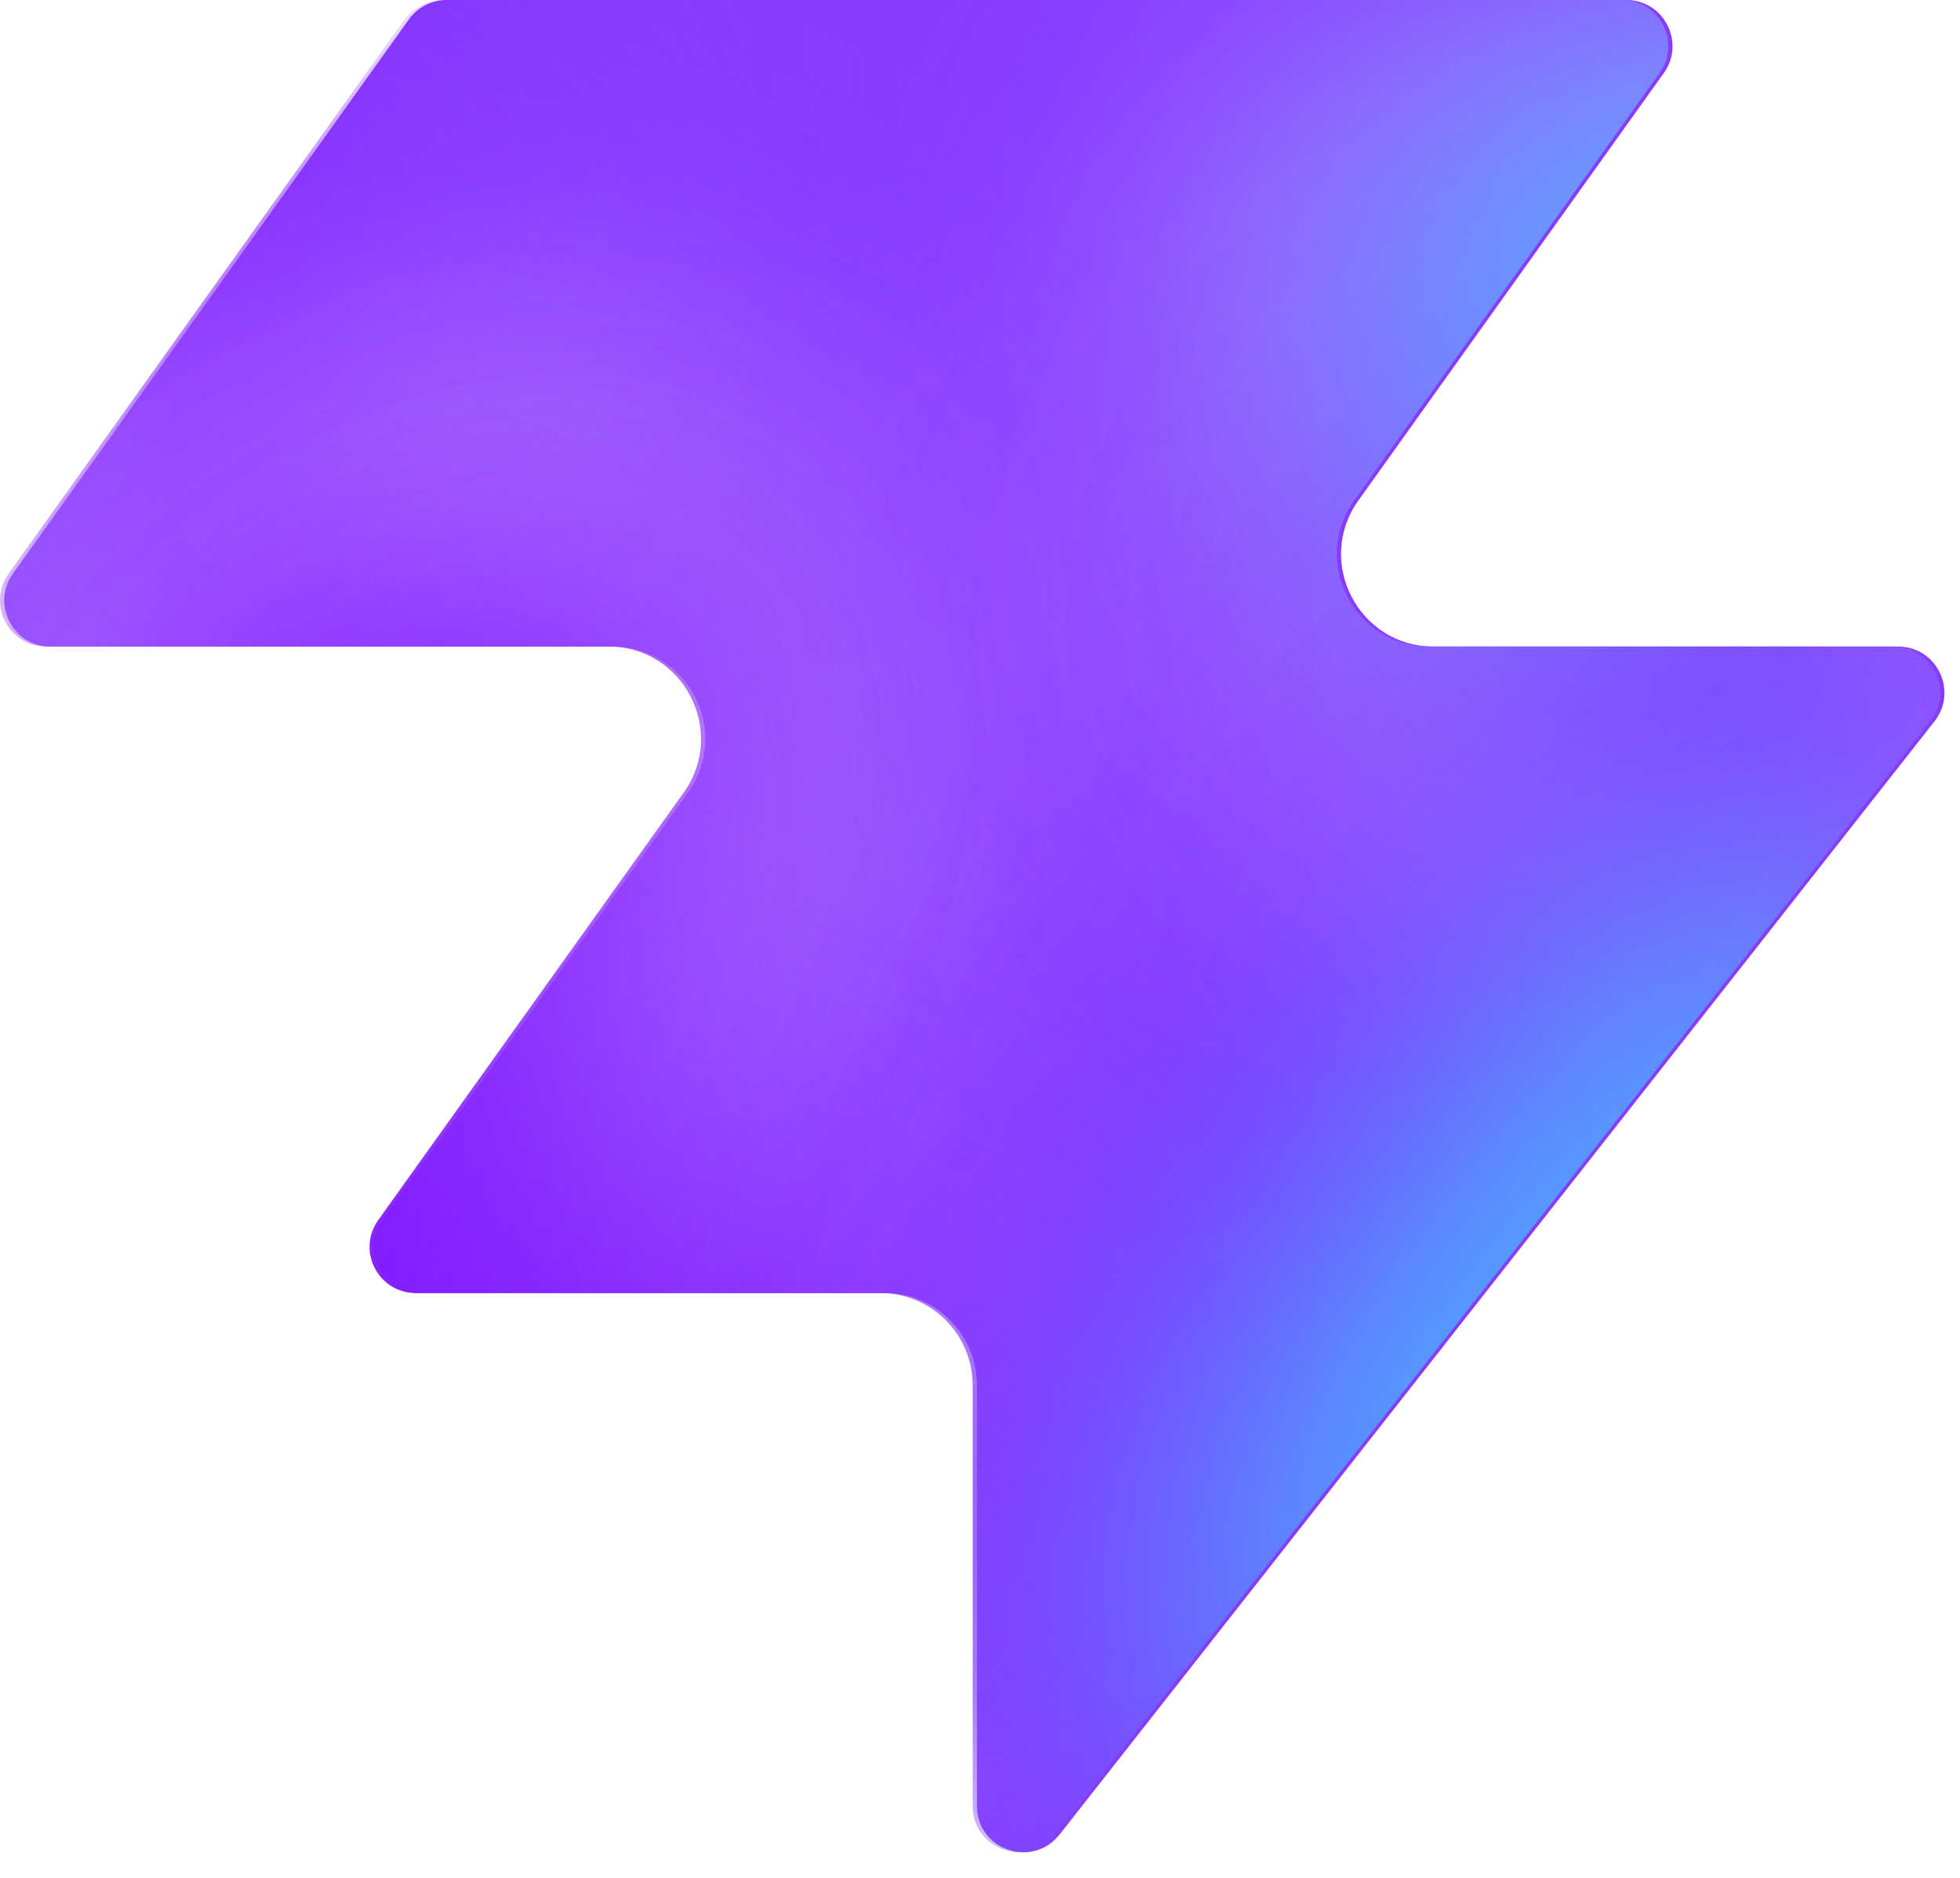
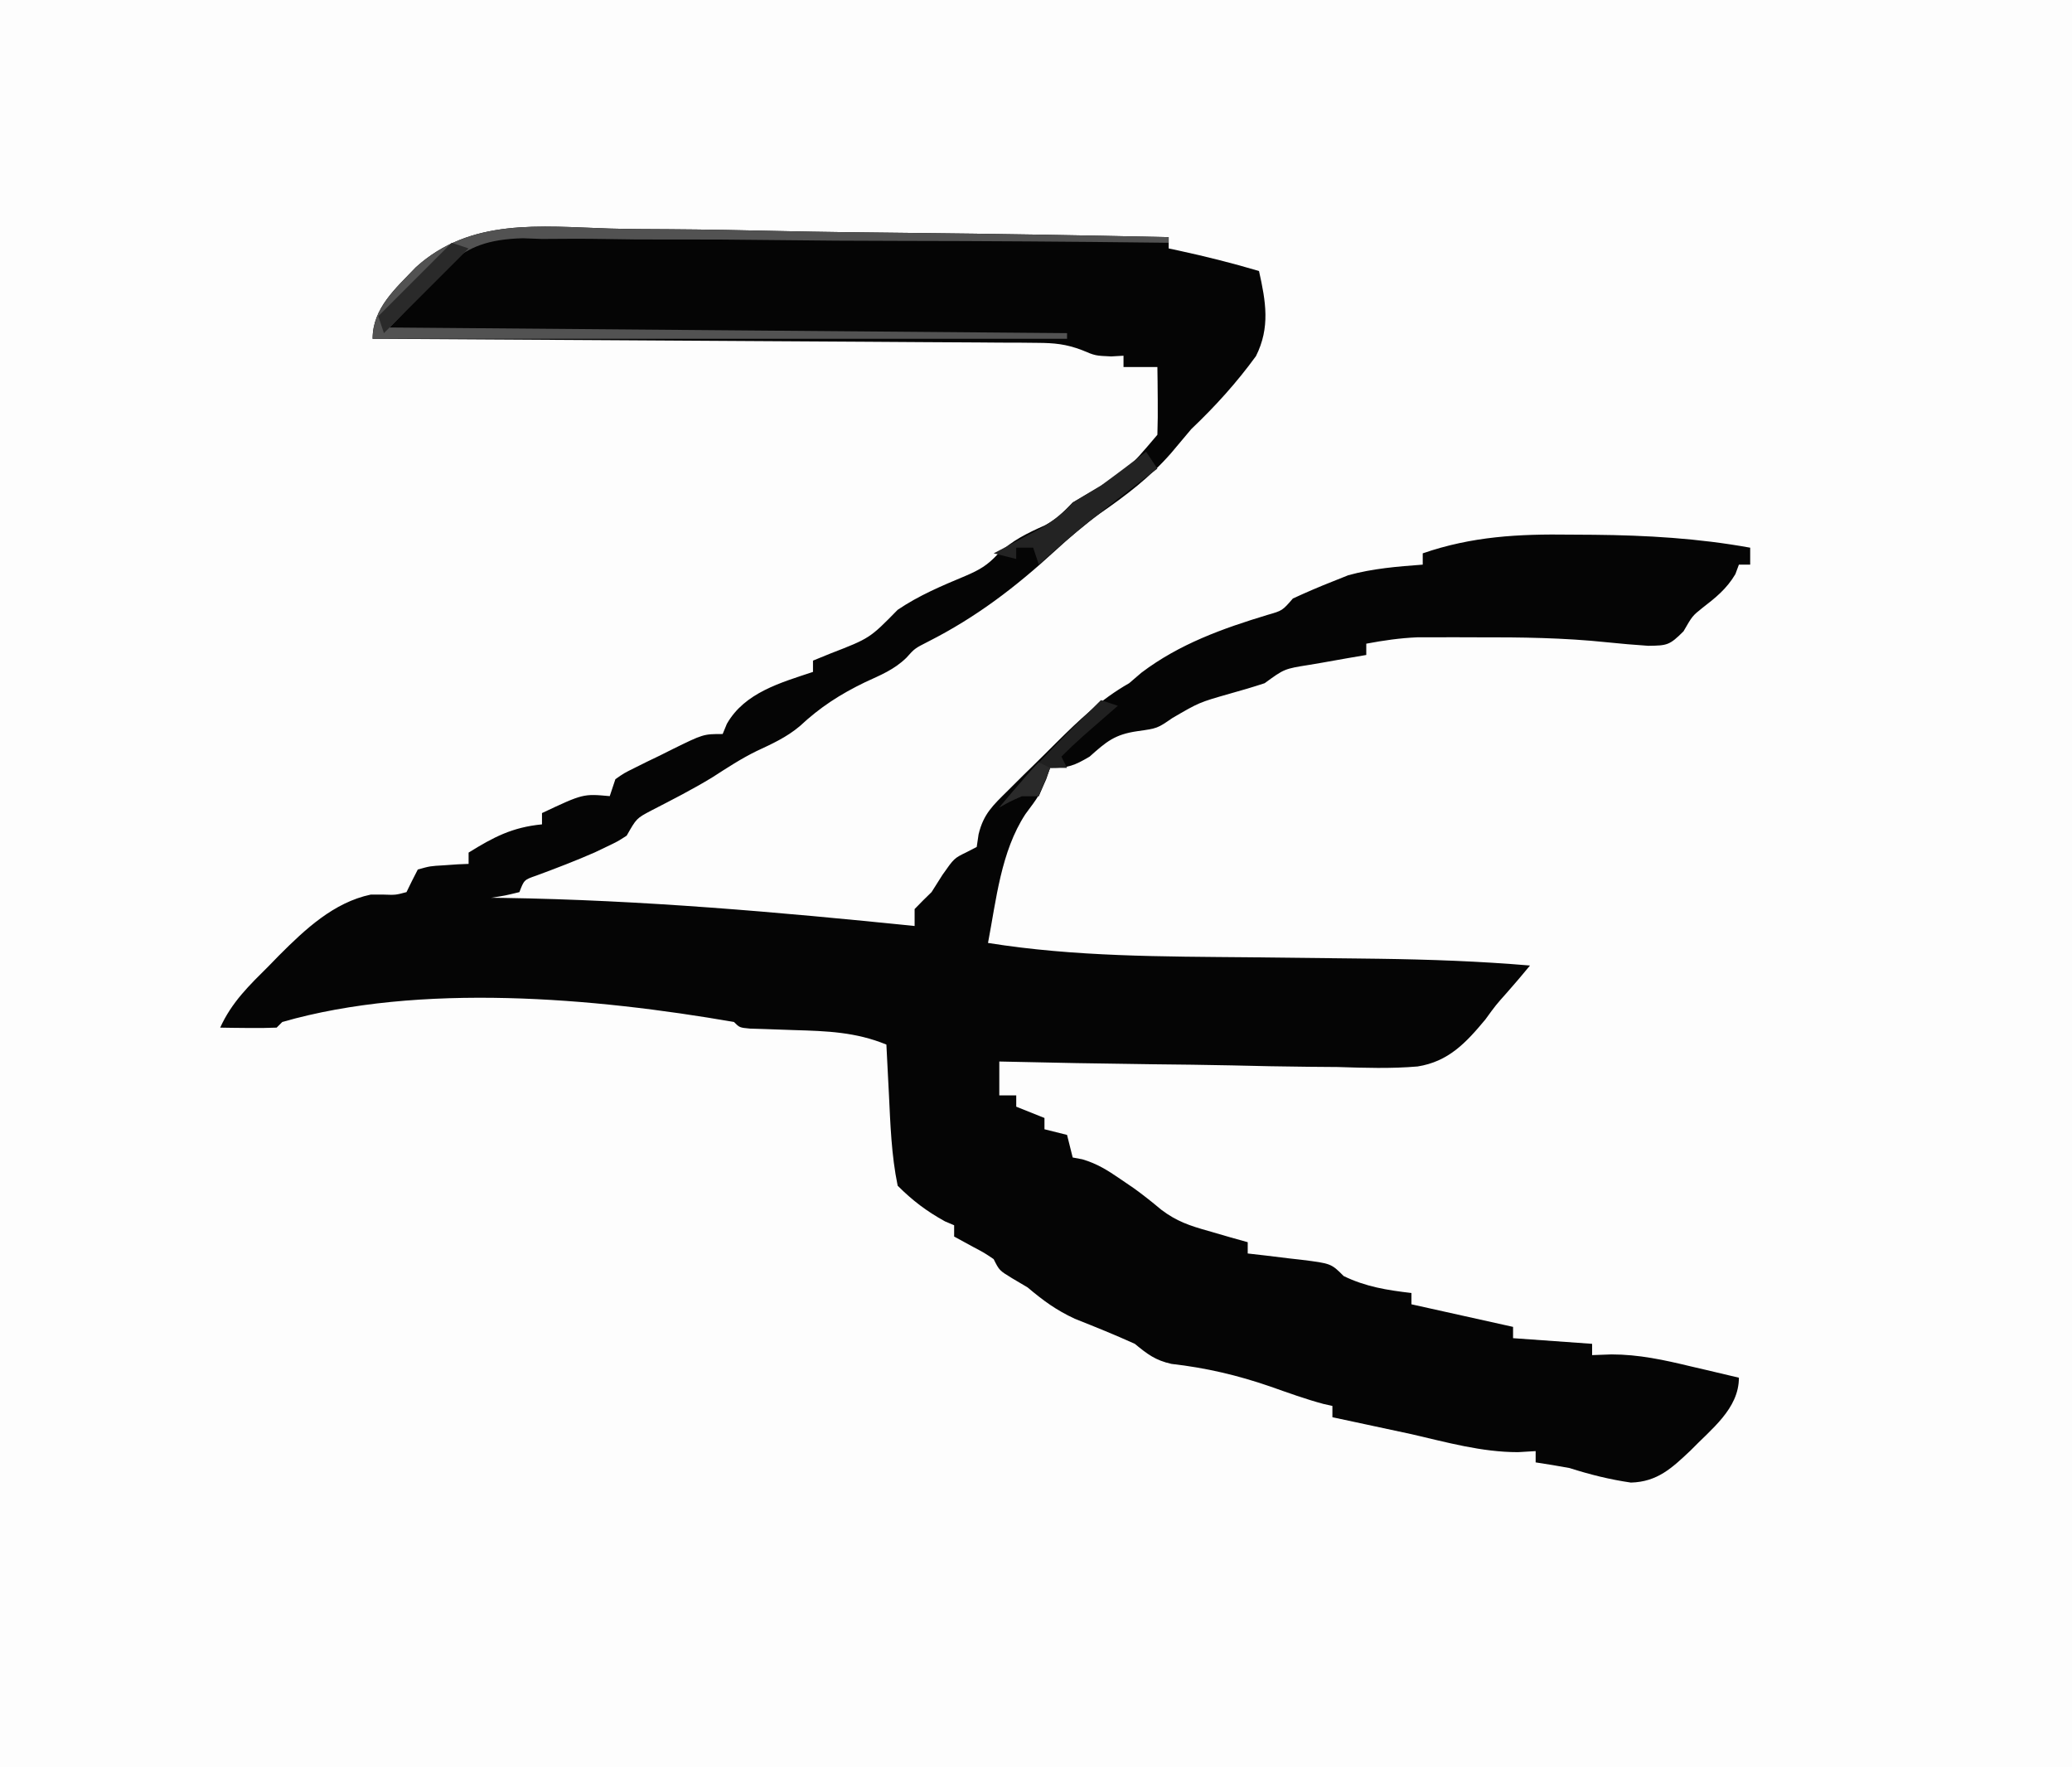
- <svg xmlns="http://www.w3.org/2000/svg" width="48" height="46" fill="none" viewBox="0 0 48 46">
-   <path fill="#863bff" d="M25.946 44.938c-.664.845-2.021.375-2.021-.698V33.937a2.26 2.26 0 0 0-2.262-2.262H10.287c-.92 0-1.456-1.04-.92-1.788l7.48-10.471c1.07-1.497 0-3.578-1.842-3.578H1.237c-.92 0-1.456-1.04-.92-1.788L10.013.474c.214-.297.556-.474.92-.474h28.894c.92 0 1.456 1.04.92 1.788l-7.48 10.471c-1.07 1.498 0 3.579 1.842 3.579h11.377c.943 0 1.473 1.088.89 1.83L25.947 44.94z" style="fill:#863bff;fill:color(display-p3 .525 .23 1);fill-opacity:1" />
-   <mask id="a" width="48" height="46" x="0" y="0" maskUnits="userSpaceOnUse" style="mask-type:alpha">
-     <path fill="#000" d="M25.842 44.938c-.664.844-2.021.375-2.021-.698V33.937a2.26 2.26 0 0 0-2.262-2.262H10.183c-.92 0-1.456-1.04-.92-1.788l7.48-10.471c1.07-1.498 0-3.579-1.842-3.579H1.133c-.92 0-1.456-1.04-.92-1.787L9.91.473c.214-.297.556-.474.92-.474h28.894c.92 0 1.456 1.04.92 1.788l-7.48 10.471c-1.07 1.498 0 3.578 1.842 3.578h11.377c.943 0 1.473 1.088.89 1.832L25.843 44.94z" style="fill:#000;fill-opacity:1" />
-   </mask>
-   <g mask="url(#a)">
-     <g filter="url(#b)">
-       <ellipse cx="5.508" cy="14.704" fill="#ede6ff" rx="5.508" ry="14.704" style="fill:#ede6ff;fill:color(display-p3 .927 .903 1);fill-opacity:1" transform="matrix(.00324 1 1 -.00324 -4.47 31.516)" />
-     </g>
-     <g filter="url(#c)">
-       <ellipse cx="10.399" cy="29.851" fill="#ede6ff" rx="10.399" ry="29.851" style="fill:#ede6ff;fill:color(display-p3 .927 .903 1);fill-opacity:1" transform="matrix(.00324 1 1 -.00324 -39.328 7.883)" />
-     </g>
-     <g filter="url(#d)">
-       <ellipse cx="5.508" cy="30.487" fill="#7e14ff" rx="5.508" ry="30.487" style="fill:#7e14ff;fill:color(display-p3 .492 .077 1);fill-opacity:1" transform="rotate(89.814 -25.913 -14.639)scale(1 -1)" />
-     </g>
-     <g filter="url(#e)">
-       <ellipse cx="5.508" cy="30.599" fill="#7e14ff" rx="5.508" ry="30.599" style="fill:#7e14ff;fill:color(display-p3 .492 .077 1);fill-opacity:1" transform="rotate(89.814 -32.644 -3.334)scale(1 -1)" />
-     </g>
-     <g filter="url(#f)">
-       <ellipse cx="5.508" cy="30.599" fill="#7e14ff" rx="5.508" ry="30.599" style="fill:#7e14ff;fill:color(display-p3 .492 .077 1);fill-opacity:1" transform="matrix(.00324 1 1 -.00324 -34.34 30.47)" />
-     </g>
-     <g filter="url(#g)">
-       <ellipse cx="14.072" cy="22.078" fill="#ede6ff" rx="14.072" ry="22.078" style="fill:#ede6ff;fill:color(display-p3 .927 .903 1);fill-opacity:1" transform="rotate(93.35 24.506 48.493)scale(-1 1)" />
-     </g>
-     <g filter="url(#h)">
-       <ellipse cx="3.47" cy="21.501" fill="#7e14ff" rx="3.47" ry="21.501" style="fill:#7e14ff;fill:color(display-p3 .492 .077 1);fill-opacity:1" transform="rotate(89.009 28.708 47.59)scale(-1 1)" />
-     </g>
-     <g filter="url(#i)">
-       <ellipse cx="3.47" cy="21.501" fill="#7e14ff" rx="3.47" ry="21.501" style="fill:#7e14ff;fill:color(display-p3 .492 .077 1);fill-opacity:1" transform="rotate(89.009 28.708 47.59)scale(-1 1)" />
-     </g>
-     <g filter="url(#j)">
-       <ellipse cx=".387" cy="8.972" fill="#7e14ff" rx="4.407" ry="29.108" style="fill:#7e14ff;fill:color(display-p3 .492 .077 1);fill-opacity:1" transform="rotate(39.51 .387 8.972)" />
-     </g>
-     <g filter="url(#k)">
-       <ellipse cx="47.523" cy="-6.092" fill="#7e14ff" rx="4.407" ry="29.108" style="fill:#7e14ff;fill:color(display-p3 .492 .077 1);fill-opacity:1" transform="rotate(37.892 47.523 -6.092)" />
-     </g>
-     <g filter="url(#l)">
-       <ellipse cx="41.412" cy="6.333" fill="#47bfff" rx="5.971" ry="9.665" style="fill:#47bfff;fill:color(display-p3 .28 .748 1);fill-opacity:1" transform="rotate(37.892 41.412 6.333)" />
-     </g>
-     <g filter="url(#m)">
-       <ellipse cx="-1.879" cy="38.332" fill="#7e14ff" rx="4.407" ry="29.108" style="fill:#7e14ff;fill:color(display-p3 .492 .077 1);fill-opacity:1" transform="rotate(37.892 -1.88 38.332)" />
-     </g>
-     <g filter="url(#n)">
-       <ellipse cx="-1.879" cy="38.332" fill="#7e14ff" rx="4.407" ry="29.108" style="fill:#7e14ff;fill:color(display-p3 .492 .077 1);fill-opacity:1" transform="rotate(37.892 -1.88 38.332)" />
-     </g>
-     <g filter="url(#o)">
-       <ellipse cx="35.651" cy="29.907" fill="#7e14ff" rx="4.407" ry="29.108" style="fill:#7e14ff;fill:color(display-p3 .492 .077 1);fill-opacity:1" transform="rotate(37.892 35.651 29.907)" />
-     </g>
-     <g filter="url(#p)">
-       <ellipse cx="38.418" cy="32.4" fill="#47bfff" rx="5.971" ry="15.297" style="fill:#47bfff;fill:color(display-p3 .28 .748 1);fill-opacity:1" transform="rotate(37.892 38.418 32.4)" />
-     </g>
-   </g>
-   <defs>
-     <filter id="b" width="60.045" height="41.654" x="-19.77" y="16.149" color-interpolation-filters="sRGB" filterUnits="userSpaceOnUse">
-       <feFlood flood-opacity="0" result="BackgroundImageFix" />
-       <feBlend in="SourceGraphic" in2="BackgroundImageFix" result="shape" />
-       <feGaussianBlur result="effect1_foregroundBlur_2002_17158" stdDeviation="7.659" />
-     </filter>
-     <filter id="c" width="90.34" height="51.437" x="-54.613" y="-7.533" color-interpolation-filters="sRGB" filterUnits="userSpaceOnUse">
-       <feFlood flood-opacity="0" result="BackgroundImageFix" />
-       <feBlend in="SourceGraphic" in2="BackgroundImageFix" result="shape" />
-       <feGaussianBlur result="effect1_foregroundBlur_2002_17158" stdDeviation="7.659" />
-     </filter>
-     <filter id="d" width="79.355" height="29.4" x="-49.64" y="2.03" color-interpolation-filters="sRGB" filterUnits="userSpaceOnUse">
-       <feFlood flood-opacity="0" result="BackgroundImageFix" />
-       <feBlend in="SourceGraphic" in2="BackgroundImageFix" result="shape" />
-       <feGaussianBlur result="effect1_foregroundBlur_2002_17158" stdDeviation="4.596" />
-     </filter>
-     <filter id="e" width="79.579" height="29.4" x="-45.045" y="20.029" color-interpolation-filters="sRGB" filterUnits="userSpaceOnUse">
-       <feFlood flood-opacity="0" result="BackgroundImageFix" />
-       <feBlend in="SourceGraphic" in2="BackgroundImageFix" result="shape" />
-       <feGaussianBlur result="effect1_foregroundBlur_2002_17158" stdDeviation="4.596" />
-     </filter>
-     <filter id="f" width="79.579" height="29.4" x="-43.513" y="21.178" color-interpolation-filters="sRGB" filterUnits="userSpaceOnUse">
-       <feFlood flood-opacity="0" result="BackgroundImageFix" />
-       <feBlend in="SourceGraphic" in2="BackgroundImageFix" result="shape" />
-       <feGaussianBlur result="effect1_foregroundBlur_2002_17158" stdDeviation="4.596" />
-     </filter>
-     <filter id="g" width="74.749" height="58.852" x="15.756" y="-17.901" color-interpolation-filters="sRGB" filterUnits="userSpaceOnUse">
-       <feFlood flood-opacity="0" result="BackgroundImageFix" />
-       <feBlend in="SourceGraphic" in2="BackgroundImageFix" result="shape" />
-       <feGaussianBlur result="effect1_foregroundBlur_2002_17158" stdDeviation="7.659" />
-     </filter>
-     <filter id="h" width="61.377" height="25.362" x="23.548" y="2.284" color-interpolation-filters="sRGB" filterUnits="userSpaceOnUse">
-       <feFlood flood-opacity="0" result="BackgroundImageFix" />
-       <feBlend in="SourceGraphic" in2="BackgroundImageFix" result="shape" />
-       <feGaussianBlur result="effect1_foregroundBlur_2002_17158" stdDeviation="4.596" />
-     </filter>
-     <filter id="i" width="61.377" height="25.362" x="23.548" y="2.284" color-interpolation-filters="sRGB" filterUnits="userSpaceOnUse">
-       <feFlood flood-opacity="0" result="BackgroundImageFix" />
-       <feBlend in="SourceGraphic" in2="BackgroundImageFix" result="shape" />
-       <feGaussianBlur result="effect1_foregroundBlur_2002_17158" stdDeviation="4.596" />
-     </filter>
-     <filter id="j" width="56.045" height="63.649" x="-27.636" y="-22.853" color-interpolation-filters="sRGB" filterUnits="userSpaceOnUse">
-       <feFlood flood-opacity="0" result="BackgroundImageFix" />
-       <feBlend in="SourceGraphic" in2="BackgroundImageFix" result="shape" />
-       <feGaussianBlur result="effect1_foregroundBlur_2002_17158" stdDeviation="4.596" />
-     </filter>
-     <filter id="k" width="54.814" height="64.646" x="20.116" y="-38.415" color-interpolation-filters="sRGB" filterUnits="userSpaceOnUse">
-       <feFlood flood-opacity="0" result="BackgroundImageFix" />
-       <feBlend in="SourceGraphic" in2="BackgroundImageFix" result="shape" />
-       <feGaussianBlur result="effect1_foregroundBlur_2002_17158" stdDeviation="4.596" />
-     </filter>
-     <filter id="l" width="33.541" height="35.313" x="24.641" y="-11.323" color-interpolation-filters="sRGB" filterUnits="userSpaceOnUse">
-       <feFlood flood-opacity="0" result="BackgroundImageFix" />
-       <feBlend in="SourceGraphic" in2="BackgroundImageFix" result="shape" />
-       <feGaussianBlur result="effect1_foregroundBlur_2002_17158" stdDeviation="4.596" />
-     </filter>
-     <filter id="m" width="54.814" height="64.646" x="-29.286" y="6.009" color-interpolation-filters="sRGB" filterUnits="userSpaceOnUse">
-       <feFlood flood-opacity="0" result="BackgroundImageFix" />
-       <feBlend in="SourceGraphic" in2="BackgroundImageFix" result="shape" />
-       <feGaussianBlur result="effect1_foregroundBlur_2002_17158" stdDeviation="4.596" />
-     </filter>
-     <filter id="n" width="54.814" height="64.646" x="-29.286" y="6.009" color-interpolation-filters="sRGB" filterUnits="userSpaceOnUse">
-       <feFlood flood-opacity="0" result="BackgroundImageFix" />
-       <feBlend in="SourceGraphic" in2="BackgroundImageFix" result="shape" />
-       <feGaussianBlur result="effect1_foregroundBlur_2002_17158" stdDeviation="4.596" />
-     </filter>
-     <filter id="o" width="54.814" height="64.646" x="8.244" y="-2.416" color-interpolation-filters="sRGB" filterUnits="userSpaceOnUse">
-       <feFlood flood-opacity="0" result="BackgroundImageFix" />
-       <feBlend in="SourceGraphic" in2="BackgroundImageFix" result="shape" />
-       <feGaussianBlur result="effect1_foregroundBlur_2002_17158" stdDeviation="4.596" />
-     </filter>
-     <filter id="p" width="39.409" height="43.623" x="18.713" y="10.588" color-interpolation-filters="sRGB" filterUnits="userSpaceOnUse">
-       <feFlood flood-opacity="0" result="BackgroundImageFix" />
-       <feBlend in="SourceGraphic" in2="BackgroundImageFix" result="shape" />
-       <feGaussianBlur result="effect1_foregroundBlur_2002_17158" stdDeviation="4.596" />
-     </filter>
-   </defs>
+ <svg xmlns="http://www.w3.org/2000/svg" version="1.1" width="367" height="313">
+   <path d="M0 0 C121.11 0 242.22 0 367 0 C367 103.29 367 206.58 367 313 C245.89 313 124.78 313 0 313 C0 209.71 0 106.42 0 0 Z " fill="#FDFDFD" transform="translate(0,0)" />
+   <path d="M0 0 C3.491 0.095 6.982 0.103 10.474 0.12 C17.063 0.167 23.647 0.289 30.235 0.441 C37.743 0.609 45.252 0.691 52.762 0.766 C68.189 0.922 83.612 1.185 99.036 1.521 C99.036 2.181 99.036 2.841 99.036 3.521 C99.889 3.703 99.889 3.703 100.759 3.888 C105.578 4.934 110.309 6.113 115.036 7.521 C116.243 12.923 117.044 17.51 114.497 22.591 C111.069 27.303 107.259 31.509 103.036 35.521 C101.826 36.957 100.618 38.395 99.411 39.833 C95.64 44.122 91.507 47.238 86.833 50.486 C84.015 52.536 81.477 54.728 78.911 57.083 C71.863 63.543 64.972 68.824 56.419 73.162 C54.053 74.366 54.053 74.366 52.575 76.017 C50.422 78.121 48.012 79.078 45.286 80.333 C40.783 82.515 37.311 84.759 33.673 88.15 C31.345 90.1 28.799 91.258 26.059 92.533 C23.319 93.871 20.82 95.512 18.259 97.162 C14.725 99.323 11.037 101.194 7.356 103.091 C4.776 104.458 4.776 104.458 3.036 107.521 C1.442 108.548 1.442 108.548 -0.464 109.458 C-1.167 109.795 -1.869 110.131 -2.593 110.478 C-6 111.977 -9.469 113.301 -12.96 114.591 C-15.137 115.348 -15.137 115.348 -15.964 117.521 C-18.526 118.146 -18.526 118.146 -20.964 118.521 C-20.22 118.53 -19.476 118.54 -18.709 118.549 C5.672 118.925 29.787 121.044 54.036 123.521 C54.036 122.531 54.036 121.541 54.036 120.521 C55.011 119.497 56.018 118.503 57.036 117.521 C57.675 116.51 58.315 115.5 58.974 114.458 C61.036 111.521 61.036 111.521 63.224 110.458 C63.822 110.149 64.42 109.84 65.036 109.521 C65.2 108.408 65.2 108.408 65.367 107.273 C66.249 103.643 67.909 102.162 70.552 99.544 C71.473 98.627 72.395 97.709 73.345 96.763 C73.828 96.292 74.311 95.821 74.809 95.336 C76.278 93.904 77.73 92.456 79.181 91.005 C83.288 86.949 87.004 83.388 92.036 80.521 C92.758 79.902 93.48 79.283 94.224 78.646 C100.941 73.571 108.571 70.837 116.567 68.415 C119.17 67.67 119.17 67.67 121.036 65.521 C123.361 64.448 125.657 63.456 128.036 62.521 C128.964 62.15 129.892 61.778 130.849 61.396 C135.201 60.201 139.545 59.858 144.036 59.521 C144.036 58.861 144.036 58.201 144.036 57.521 C152.8 54.5 161.019 54.08 170.224 54.208 C171.603 54.217 172.981 54.226 174.36 54.234 C183.7 54.325 192.838 54.851 202.036 56.521 C202.036 57.511 202.036 58.501 202.036 59.521 C201.376 59.521 200.716 59.521 200.036 59.521 C199.83 60.078 199.624 60.635 199.411 61.208 C197.851 63.832 195.93 65.365 193.532 67.216 C191.795 68.609 191.795 68.609 190.224 71.333 C187.739 73.818 187.318 73.854 183.974 73.896 C181.526 73.732 179.09 73.527 176.651 73.27 C168.999 72.469 161.412 72.371 153.724 72.396 C152.488 72.392 151.252 72.388 149.979 72.384 C148.785 72.385 147.591 72.387 146.36 72.388 C145.289 72.389 144.217 72.39 143.113 72.392 C140.013 72.522 137.083 72.946 134.036 73.521 C134.036 74.181 134.036 74.841 134.036 75.521 C132.904 75.714 131.772 75.908 130.606 76.107 C129.124 76.369 127.643 76.632 126.161 76.896 C125.415 77.022 124.668 77.149 123.899 77.279 C119.526 77.974 119.526 77.974 116.036 80.521 C113.97 81.2 111.883 81.817 109.786 82.396 C104.423 83.928 104.423 83.928 99.661 86.708 C97.036 88.521 97.036 88.521 93.474 89.021 C89.463 89.604 88.012 90.867 85.036 93.521 C82.301 95.13 81.277 95.521 78.036 95.521 C77.696 96.511 77.696 96.511 77.349 97.521 C76.036 100.521 76.036 100.521 73.661 103.708 C69.321 110.341 68.5 118.865 67.036 126.521 C82.437 128.987 97.921 128.921 113.475 129.064 C119.747 129.122 126.018 129.197 132.29 129.275 C133.602 129.291 134.914 129.307 136.266 129.323 C145.216 129.449 154.116 129.763 163.036 130.521 C161.7 132.138 160.35 133.745 158.956 135.313 C156.979 137.531 156.979 137.531 155.129 140.077 C151.691 144.219 148.588 147.535 143.128 148.399 C138.416 148.803 133.718 148.648 128.997 148.497 C127.263 148.479 125.528 148.465 123.794 148.455 C119.258 148.417 114.726 148.319 110.192 148.208 C105.553 148.105 100.914 148.059 96.274 148.009 C87.193 147.902 78.115 147.732 69.036 147.521 C69.036 149.501 69.036 151.481 69.036 153.521 C70.026 153.521 71.016 153.521 72.036 153.521 C72.036 154.181 72.036 154.841 72.036 155.521 C73.686 156.181 75.336 156.841 77.036 157.521 C77.036 158.181 77.036 158.841 77.036 159.521 C78.356 159.851 79.676 160.181 81.036 160.521 C81.366 161.841 81.696 163.161 82.036 164.521 C82.605 164.628 83.173 164.735 83.759 164.845 C86.389 165.626 88.212 166.785 90.474 168.333 C91.657 169.14 91.657 169.14 92.864 169.962 C94.536 171.162 96.146 172.45 97.724 173.771 C100.433 175.822 102.771 176.607 106.036 177.521 C107.328 177.896 108.619 178.271 109.911 178.646 C110.942 178.935 111.974 179.223 113.036 179.521 C113.036 180.181 113.036 180.841 113.036 181.521 C114.096 181.642 115.155 181.763 116.247 181.888 C117.635 182.057 119.023 182.226 120.411 182.396 C121.11 182.475 121.808 182.553 122.528 182.634 C127.809 183.294 127.809 183.294 130.036 185.521 C133.951 187.422 137.734 188.015 142.036 188.521 C142.036 189.181 142.036 189.841 142.036 190.521 C147.976 191.841 153.916 193.161 160.036 194.521 C160.036 195.181 160.036 195.841 160.036 196.521 C164.656 196.851 169.276 197.181 174.036 197.521 C174.036 198.181 174.036 198.841 174.036 199.521 C175.16 199.48 176.284 199.438 177.442 199.396 C182.325 199.396 186.808 200.381 191.536 201.521 C192.358 201.712 193.181 201.902 194.028 202.099 C196.033 202.565 198.035 203.042 200.036 203.521 C200.036 209.05 195.111 212.635 191.443 216.441 C188.147 219.548 185.584 221.964 180.911 222.095 C177.116 221.542 173.687 220.682 170.036 219.521 C168.041 219.158 166.042 218.814 164.036 218.521 C164.036 217.861 164.036 217.201 164.036 216.521 C163.005 216.583 161.974 216.645 160.911 216.708 C154.459 216.708 148.288 214.961 142.036 213.521 C139.413 212.949 136.787 212.392 134.161 211.833 C132.119 211.396 130.078 210.958 128.036 210.521 C128.036 209.861 128.036 209.201 128.036 208.521 C127.52 208.406 127.005 208.291 126.474 208.173 C123.264 207.314 120.171 206.184 117.036 205.083 C111.234 203.08 105.647 201.77 99.524 201.076 C96.678 200.441 95.269 199.354 93.036 197.521 C89.532 195.934 85.987 194.501 82.411 193.083 C79.109 191.555 76.803 189.851 74.036 187.521 C73.129 186.985 72.221 186.448 71.286 185.896 C69.036 184.521 69.036 184.521 68.036 182.521 C66.386 181.405 66.386 181.405 64.474 180.396 C62.772 179.468 62.772 179.468 61.036 178.521 C61.036 177.861 61.036 177.201 61.036 176.521 C60.232 176.181 60.232 176.181 59.411 175.833 C56.155 174.034 53.674 172.159 51.036 169.521 C49.913 164.113 49.744 158.59 49.474 153.083 C49.43 152.256 49.387 151.43 49.343 150.578 C49.238 148.559 49.136 146.54 49.036 144.521 C43.599 142.294 38.509 142.128 32.724 141.958 C30.915 141.899 29.106 141.835 27.298 141.767 C26.106 141.731 26.106 141.731 24.89 141.694 C23.036 141.521 23.036 141.521 22.036 140.521 C-2.635 136.23 -33.635 133.523 -57.964 140.521 C-58.294 140.851 -58.624 141.181 -58.964 141.521 C-60.65 141.593 -62.339 141.605 -64.026 141.583 C-64.946 141.574 -65.865 141.565 -66.812 141.556 C-67.877 141.539 -67.877 141.539 -68.964 141.521 C-66.911 136.993 -63.826 134.052 -60.339 130.583 C-59.747 129.976 -59.156 129.368 -58.546 128.742 C-53.918 124.108 -48.857 119.344 -42.284 117.955 C-41.56 117.956 -40.835 117.957 -40.089 117.958 C-37.889 118.038 -37.889 118.038 -35.964 117.521 C-35.644 116.867 -35.325 116.214 -34.995 115.54 C-34.655 114.874 -34.315 114.208 -33.964 113.521 C-31.8 112.912 -31.8 112.912 -29.339 112.771 C-28.522 112.714 -27.704 112.657 -26.862 112.599 C-26.236 112.573 -25.609 112.547 -24.964 112.521 C-24.964 111.861 -24.964 111.201 -24.964 110.521 C-20.536 107.776 -17.245 106.036 -11.964 105.521 C-11.964 104.861 -11.964 104.201 -11.964 103.521 C-4.678 100.092 -4.678 100.092 0.036 100.521 C0.531 99.036 0.531 99.036 1.036 97.521 C2.571 96.446 2.571 96.446 4.528 95.478 C5.233 95.127 5.938 94.775 6.665 94.413 C7.406 94.057 8.147 93.701 8.911 93.333 C9.645 92.965 10.378 92.597 11.134 92.218 C16.628 89.521 16.628 89.521 20.036 89.521 C20.284 88.923 20.531 88.325 20.786 87.708 C23.94 82.188 30.285 80.438 36.036 78.521 C36.036 77.861 36.036 77.201 36.036 76.521 C37.047 76.108 38.057 75.696 39.099 75.271 C46.094 72.565 46.094 72.565 51.036 67.521 C54.812 64.966 58.841 63.275 63.036 61.521 C65.55 60.443 66.907 59.659 68.786 57.646 C71.371 55.205 73.914 53.988 77.134 52.548 C79.17 51.448 80.449 50.188 82.036 48.521 C82.737 48.108 83.439 47.696 84.161 47.271 C91.626 42.911 91.626 42.911 97.036 36.521 C97.107 34.48 97.12 32.438 97.099 30.396 C97.09 29.3 97.08 28.205 97.071 27.076 C97.06 26.233 97.048 25.39 97.036 24.521 C95.056 24.521 93.076 24.521 91.036 24.521 C91.036 23.861 91.036 23.201 91.036 22.521 C90.314 22.562 89.592 22.603 88.849 22.646 C86.036 22.521 86.036 22.521 83.69 21.531 C80.849 20.45 78.792 20.261 75.765 20.242 C74.202 20.226 74.202 20.226 72.608 20.209 C71.476 20.206 70.344 20.204 69.177 20.202 C67.377 20.187 67.377 20.187 65.54 20.172 C62.257 20.146 58.975 20.129 55.692 20.116 C52.258 20.101 48.824 20.074 45.39 20.048 C38.891 20.001 32.393 19.965 25.894 19.931 C18.494 19.893 11.093 19.844 3.693 19.794 C-11.526 19.69 -26.745 19.601 -41.964 19.521 C-41.964 14.093 -37.893 10.618 -34.293 6.844 C-24.618 -1.911 -12.285 -0.391 0 0 Z " fill="#050505" transform="translate(107.964,40.47909)" />
+   <path d="M0 0 C3.491 0.095 6.982 0.103 10.474 0.12 C17.063 0.167 23.647 0.289 30.235 0.441 C37.743 0.609 45.252 0.691 52.762 0.766 C68.189 0.922 83.612 1.185 99.036 1.521 C99.036 1.851 99.036 2.181 99.036 2.521 C98.41 2.513 97.784 2.505 97.139 2.497 C81.845 2.313 66.553 2.207 51.259 2.187 C43.862 2.175 36.467 2.137 29.071 2.038 C22.618 1.95 16.167 1.913 9.713 1.935 C6.301 1.944 2.892 1.93 -0.519 1.855 C-4.347 1.785 -8.164 1.802 -11.992 1.84 C-13.101 1.799 -14.21 1.758 -15.353 1.716 C-27.729 2.038 -28.851 7.408 -38.964 17.521 C0.636 17.851 40.236 18.181 81.036 18.521 C81.036 18.851 81.036 19.181 81.036 19.521 C40.446 19.521 -0.144 19.521 -41.964 19.521 C-41.964 14.093 -37.893 10.618 -34.293 6.844 C-24.618 -1.911 -12.285 -0.391 0 0 Z " fill="#525252" transform="translate(107.964,40.47909)" />
+   <path d="M0 0 C0.66 0.99 1.32 1.98 2 3 C1.154 3.641 0.309 4.281 -0.562 4.941 C-6.897 9.763 -13.114 14.63 -19 20 C-19.33 19.01 -19.66 18.02 -20 17 C-20.99 17 -21.98 17 -23 17 C-23 17.66 -23 18.32 -23 19 C-24.32 18.67 -25.64 18.34 -27 18 C-26.241 17.602 -25.481 17.203 -24.699 16.793 C-23.705 16.263 -22.711 15.733 -21.688 15.188 C-20.701 14.665 -19.715 14.143 -18.699 13.605 C-16.36 12.214 -14.824 10.969 -13 9 C-11.333 8 -9.667 7 -8 6 C-5.3 4.043 -2.646 2.029 0 0 Z " fill="#232323" transform="translate(203,80)" />
+   <path d="M0 0 C0.99 0.33 1.98 0.66 3 1 C2.446 1.482 1.891 1.964 1.32 2.461 C0.596 3.093 -0.129 3.724 -0.875 4.375 C-1.954 5.315 -1.954 5.315 -3.055 6.273 C-4.408 7.474 -5.721 8.721 -7 10 C-6.67 10.66 -6.34 11.32 -6 12 C-6.99 12 -7.98 12 -9 12 C-9.66 13.65 -10.32 15.3 -11 17 C-11.99 17 -12.98 17 -14 17 C-16.15 17.95 -16.15 17.95 -18 19 C-12.45 12.216 -6.236 6.145 0 0 Z " fill="#202020" transform="translate(195,124)" />
+   <path d="M0 0 C0.99 0.33 1.98 0.66 3 1 C-1.95 5.95 -6.9 10.9 -12 16 C-12.33 15.01 -12.66 14.02 -13 13 C-8.71 8.71 -4.42 4.42 0 0 Z " fill="#2A2A2A" transform="translate(80,43)" />
+   <path d="M0 0 C0.66 0.33 1.32 0.66 2 1 C1.34 2.65 0.68 4.3 0 6 C-0.99 6 -1.98 6 -3 6 C-5.15 6.95 -5.15 6.95 -7 8 C-6.021 6.854 -5.042 5.708 -4.062 4.562 C-3.517 3.924 -2.972 3.286 -2.41 2.629 C-1.632 1.73 -0.841 0.841 0 0 Z " fill="#2A2A2A" transform="translate(184,135)" />
</svg>
